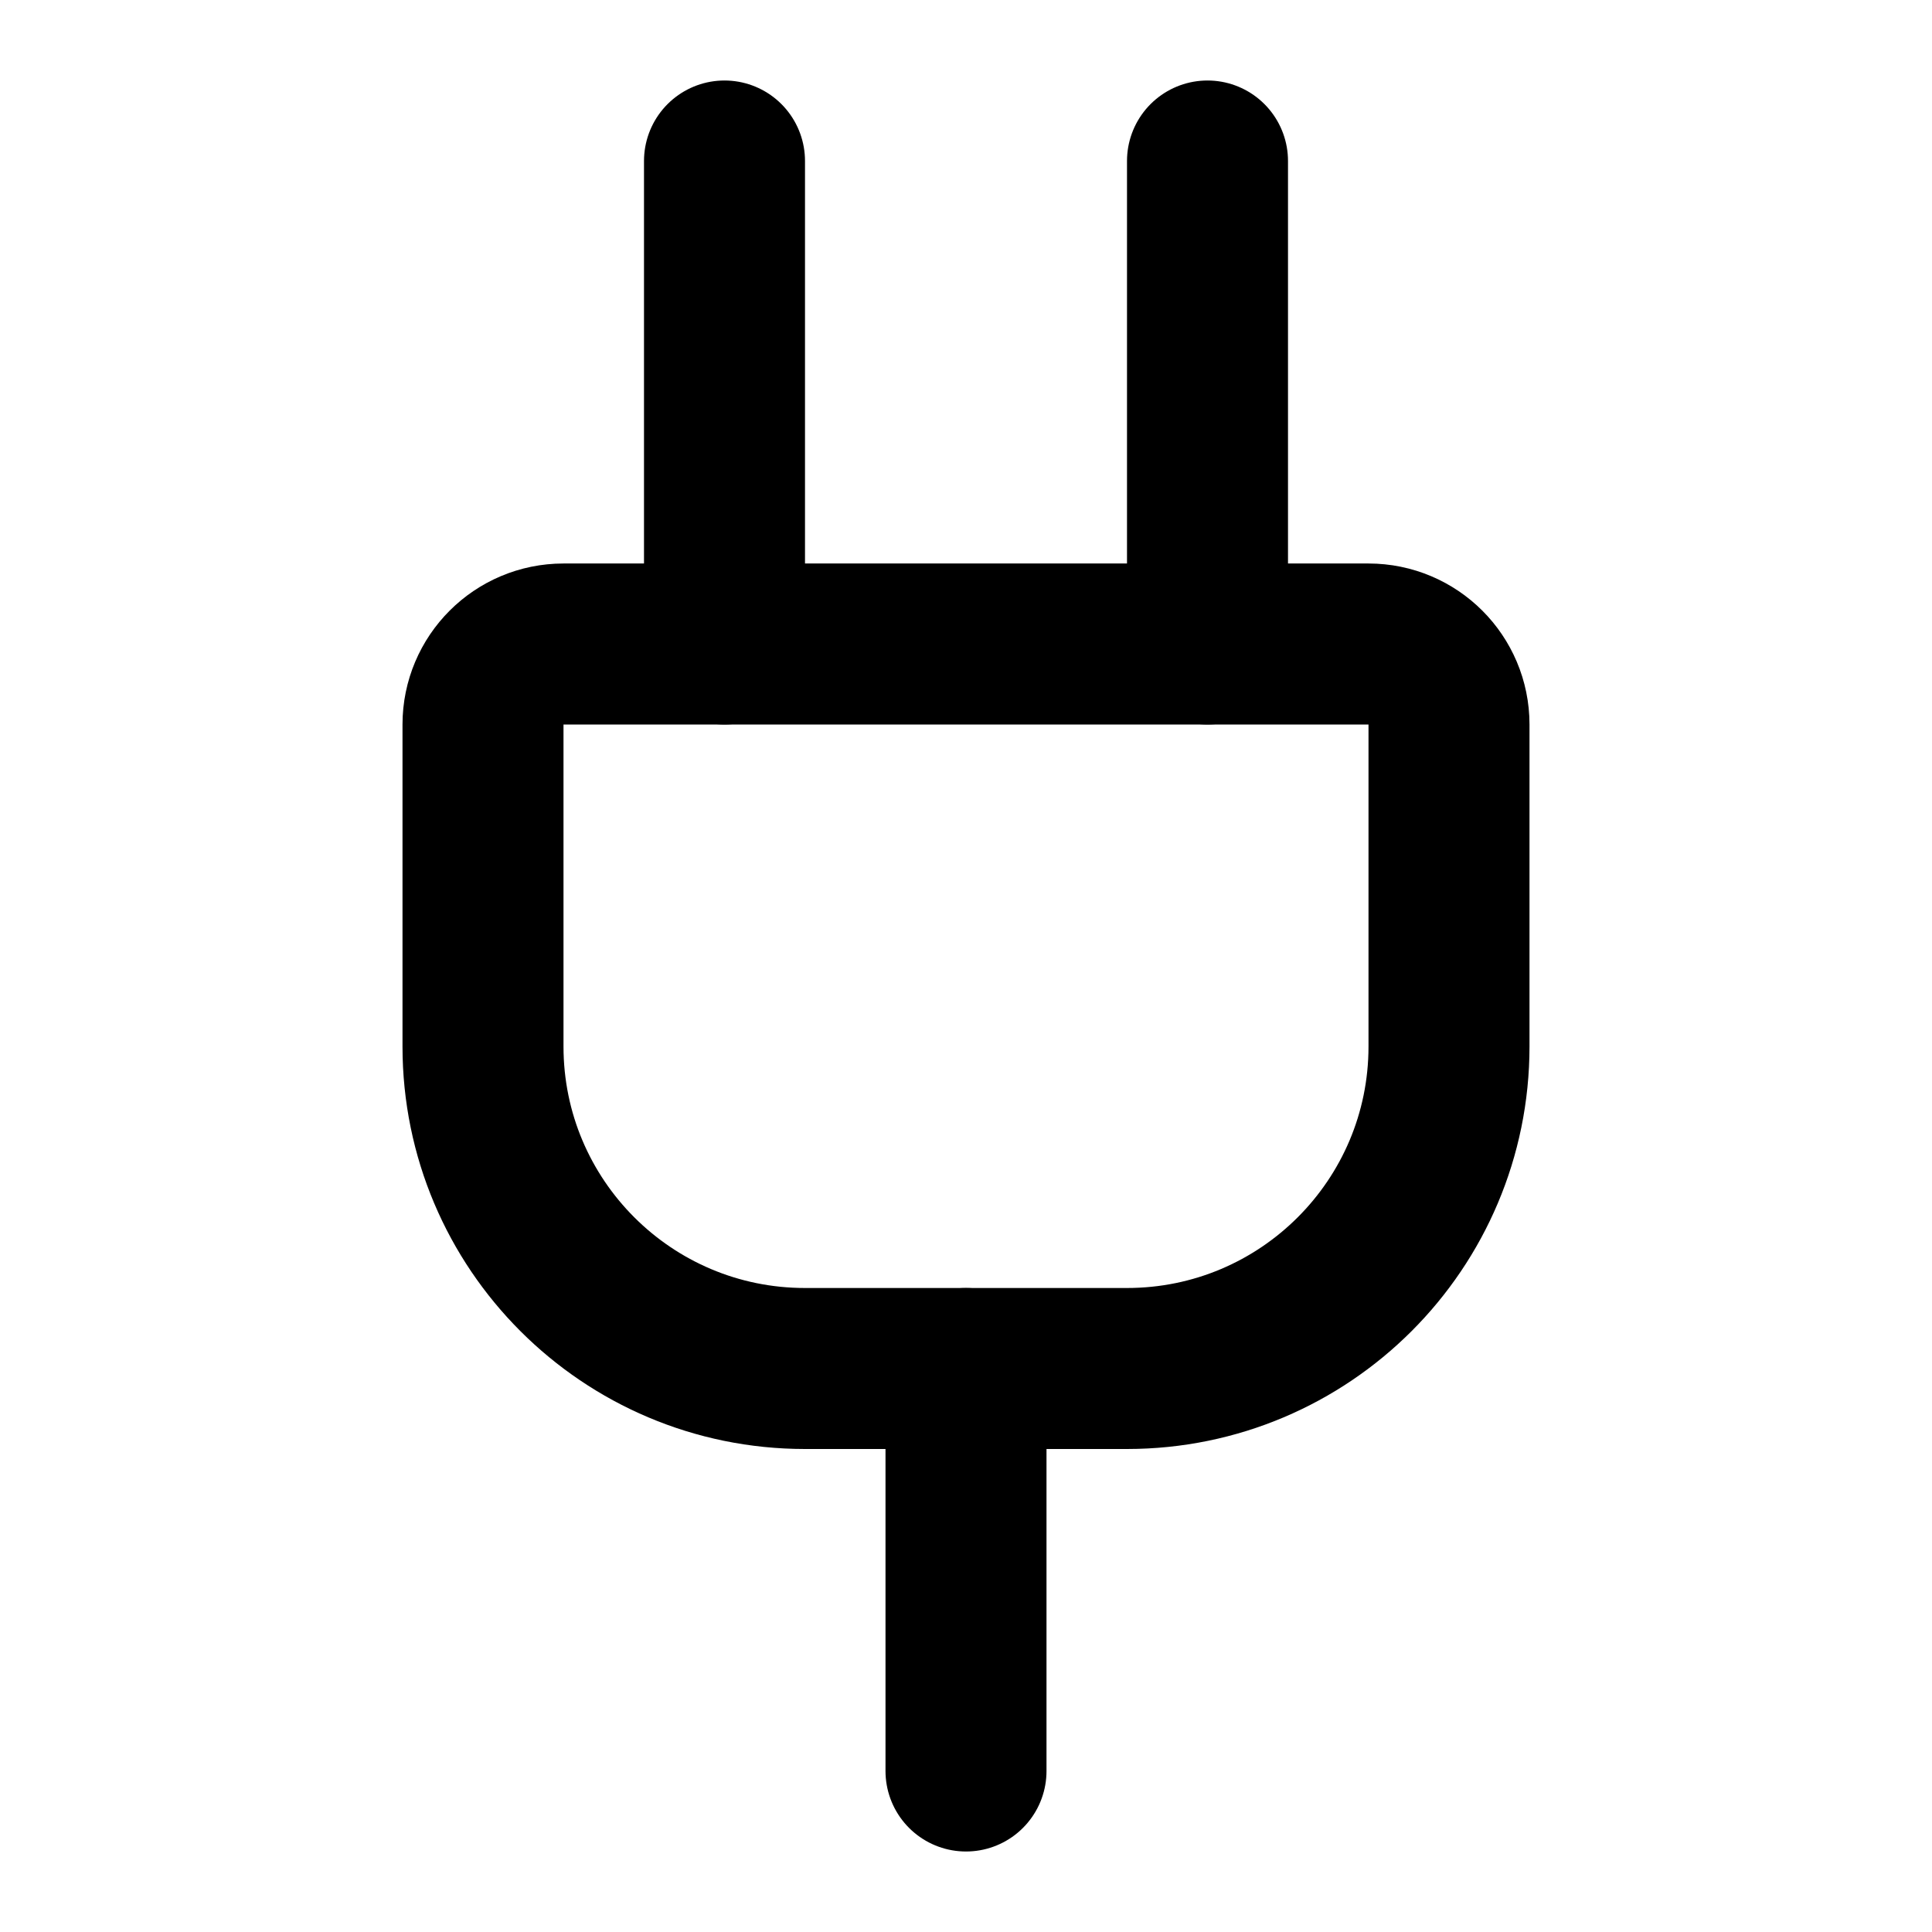
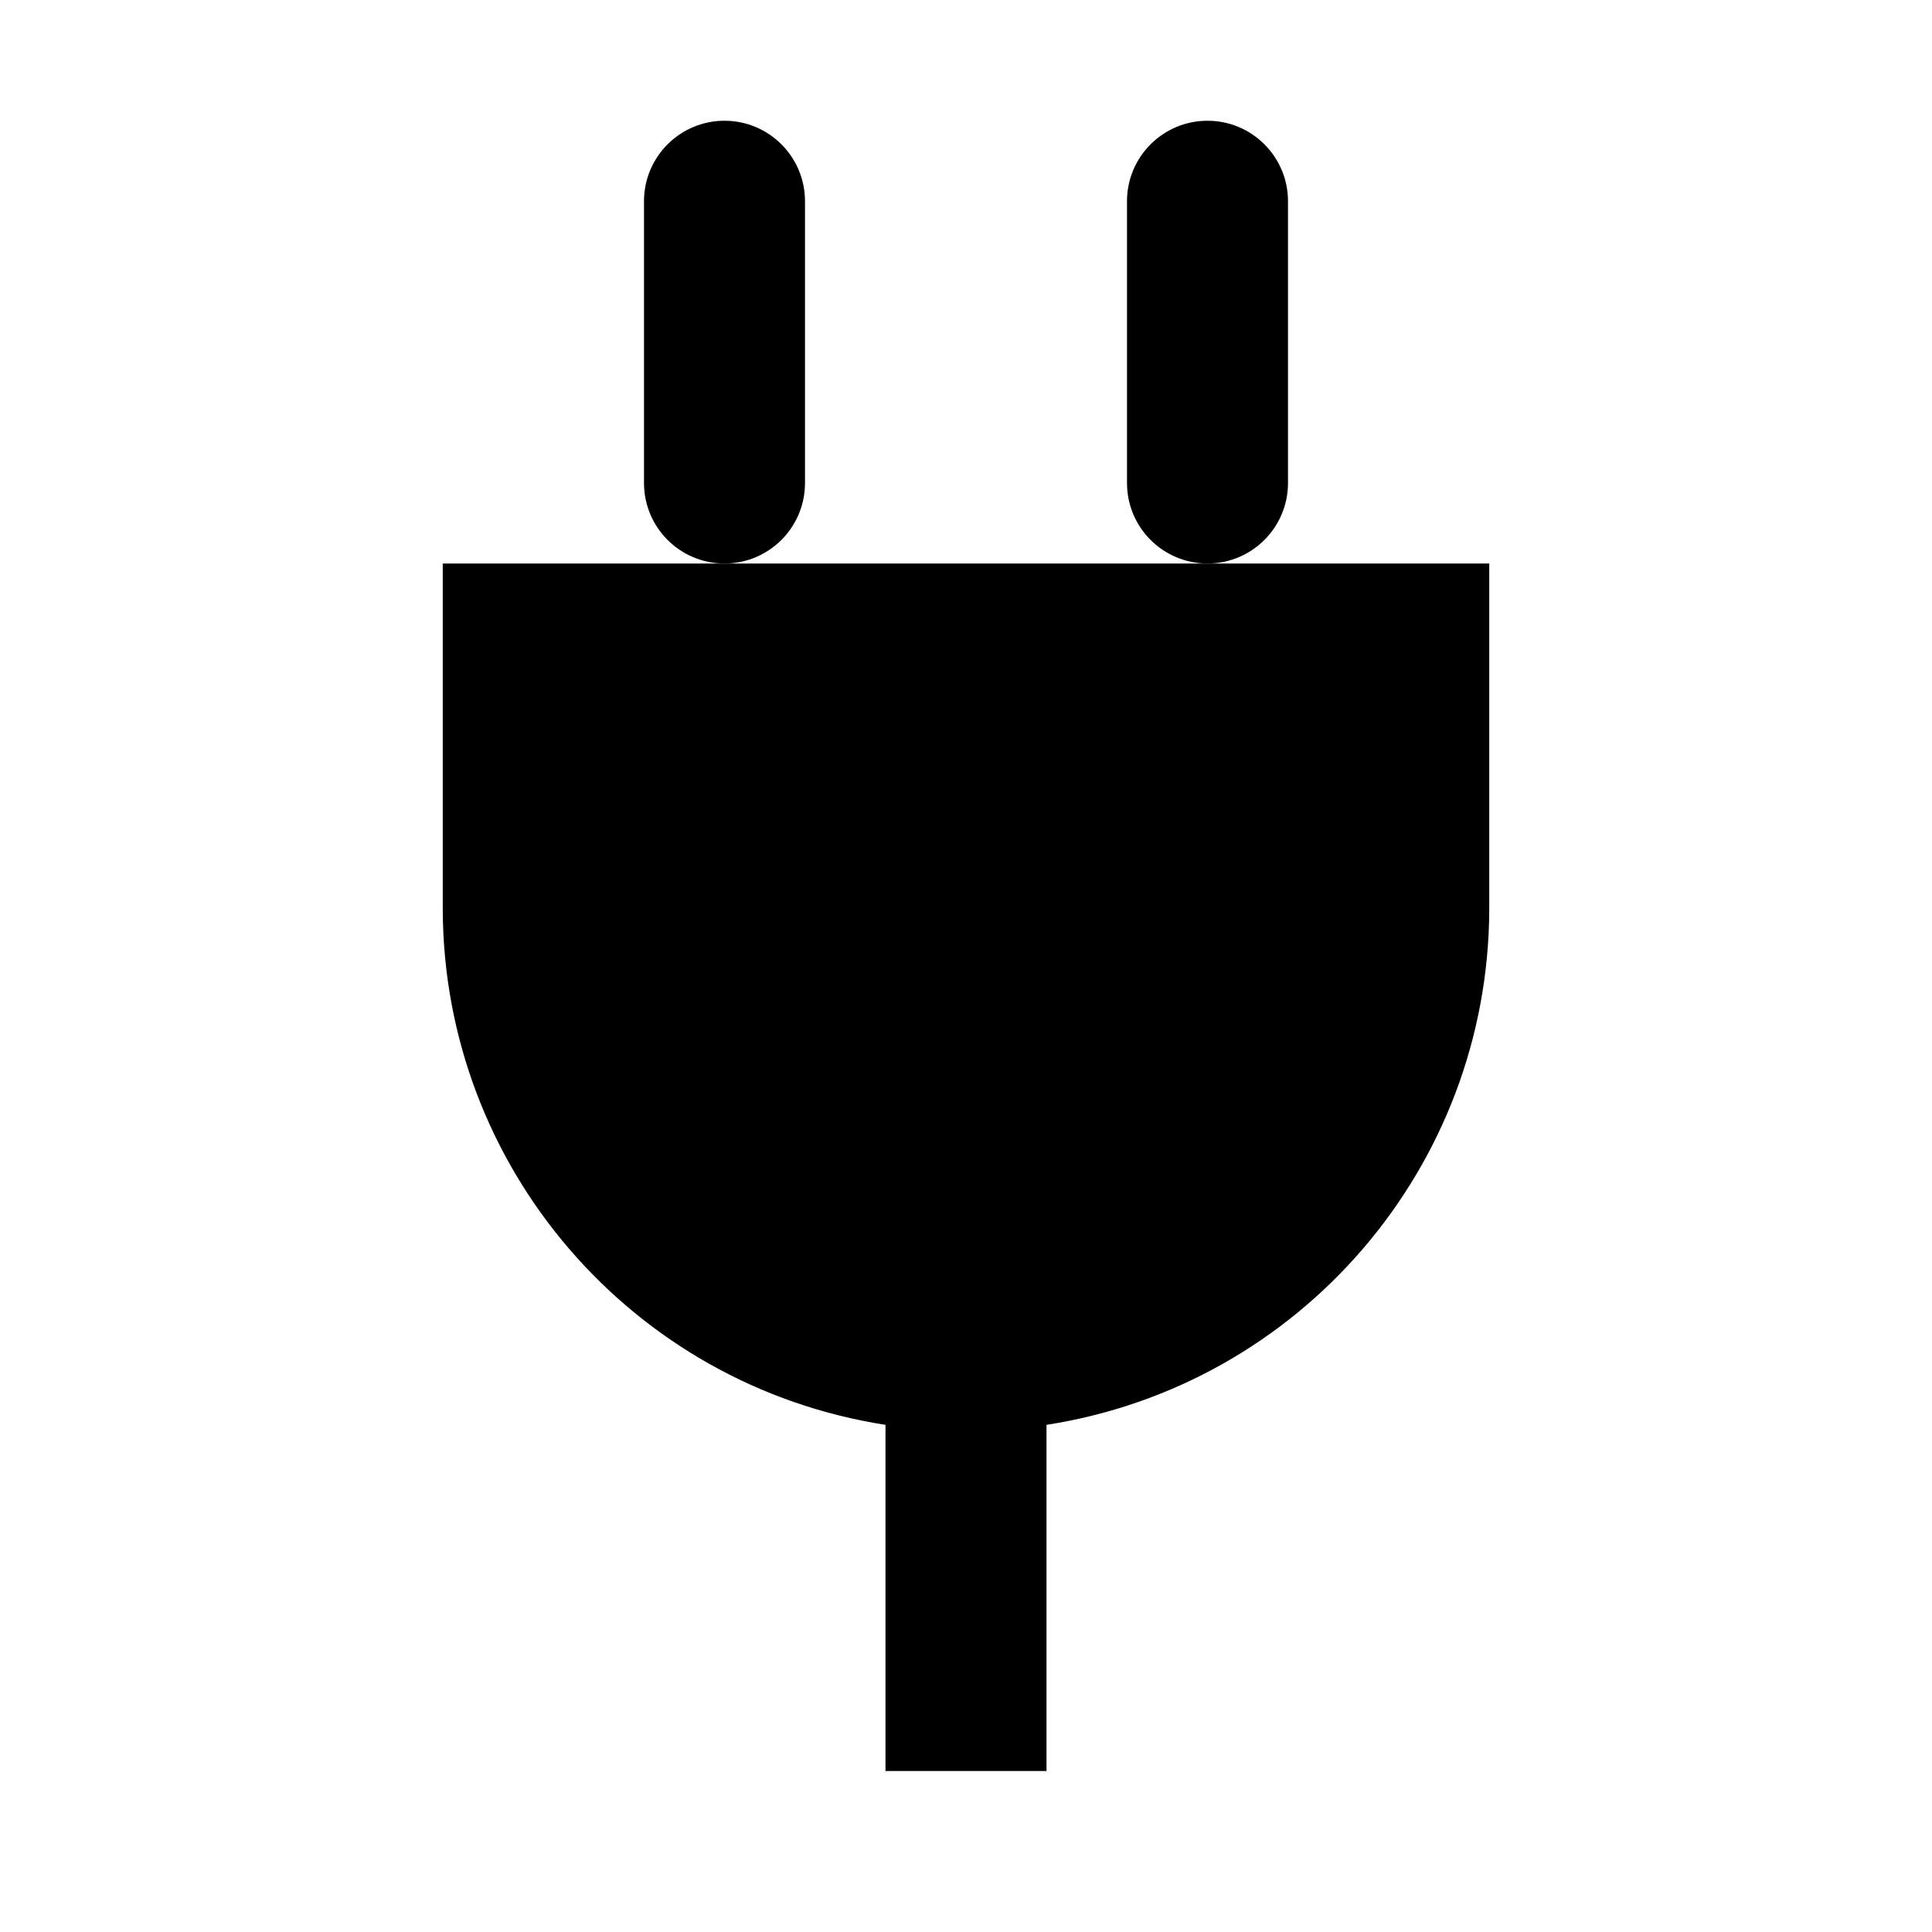
- <svg xmlns="http://www.w3.org/2000/svg" width="24" height="24" viewBox="0 0 24 24" fill="none" stroke="currentColor" stroke-width="2" stroke-linecap="round" stroke-linejoin="round">
-   <path d="M12 22v-5" />
-   <path d="M15 8V2" />
-   <path d="M17 8a1 1 0 0 1 1 1v4a4 4 0 0 1-4 4h-4a4 4 0 0 1-4-4V9a1 1 0 0 1 1-1z" />
-   <path d="M9 8V2" />
+ <svg xmlns="http://www.w3.org/2000/svg" viewBox="0 0 24 24">
+   <rect x="8" y="1.5" width="2" height="5.5" rx="1" />
+   <rect x="14" y="1.5" width="2" height="5.5" rx="1" />
+   <path d="M5.5 7h13v4.3a6.5 6.5 0 0 1-5.5 6.4V22h-2v-4.3a6.5 6.5 0 0 1-5.5-6.4Z" />
</svg>
